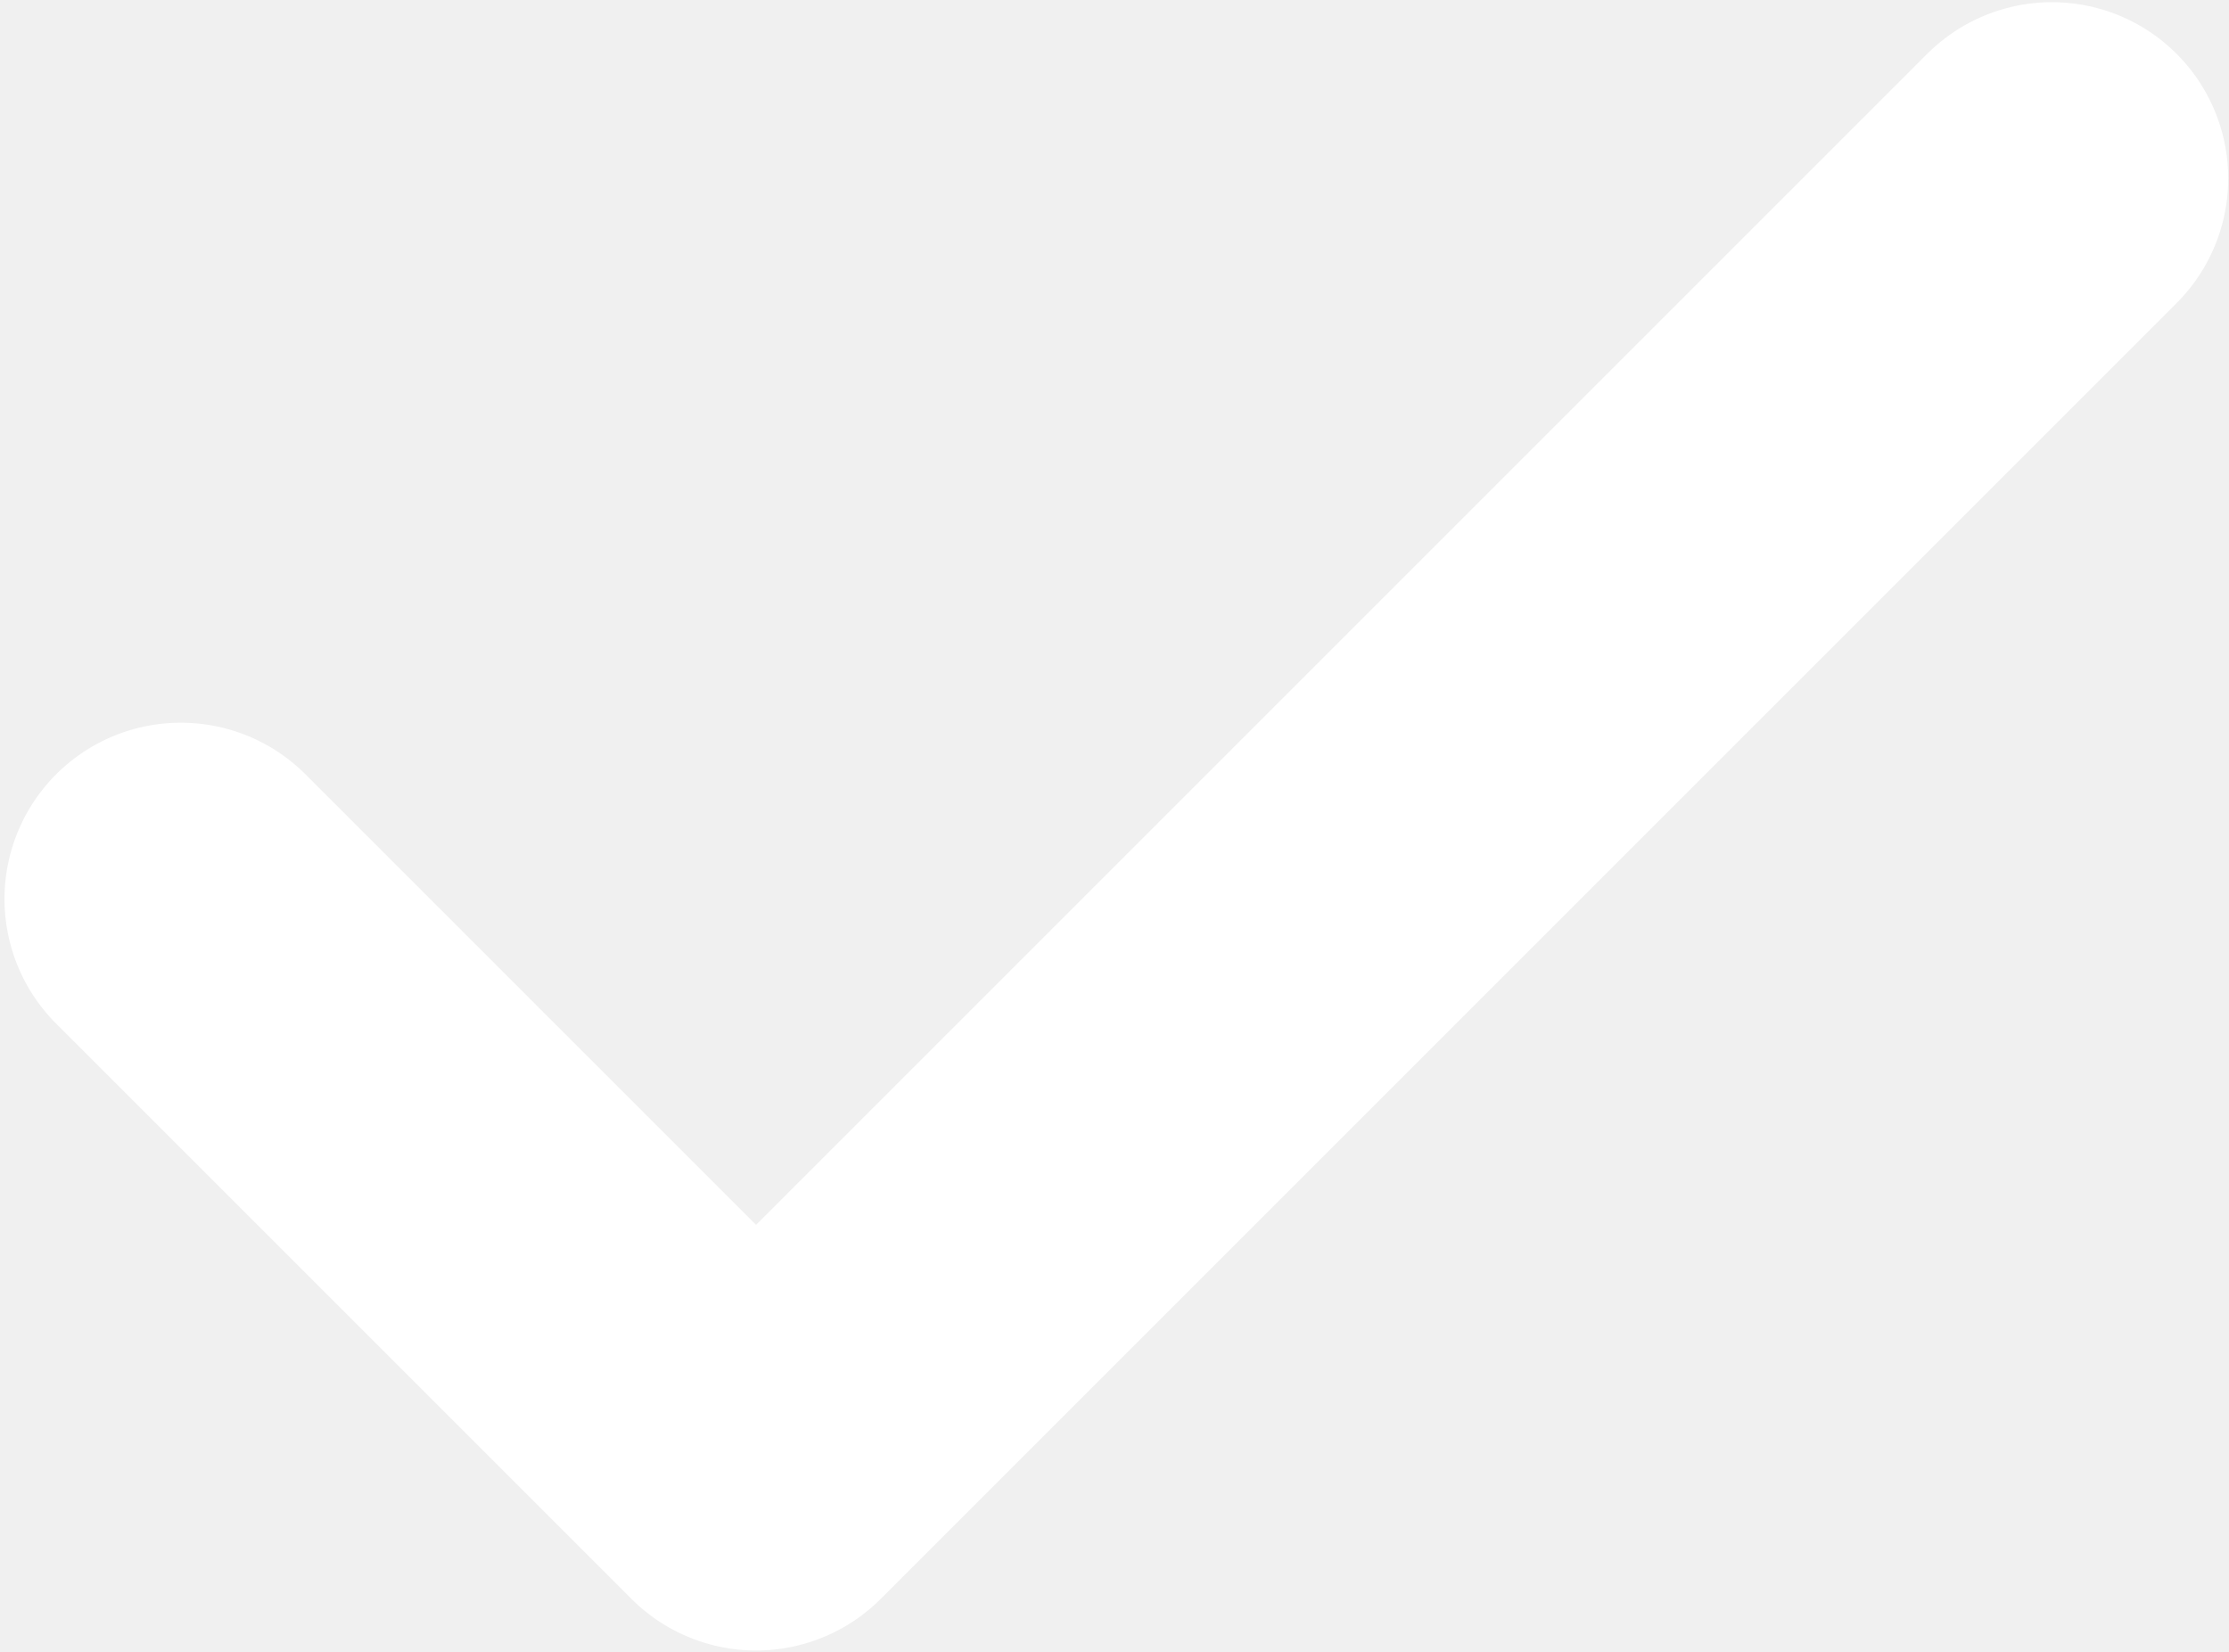
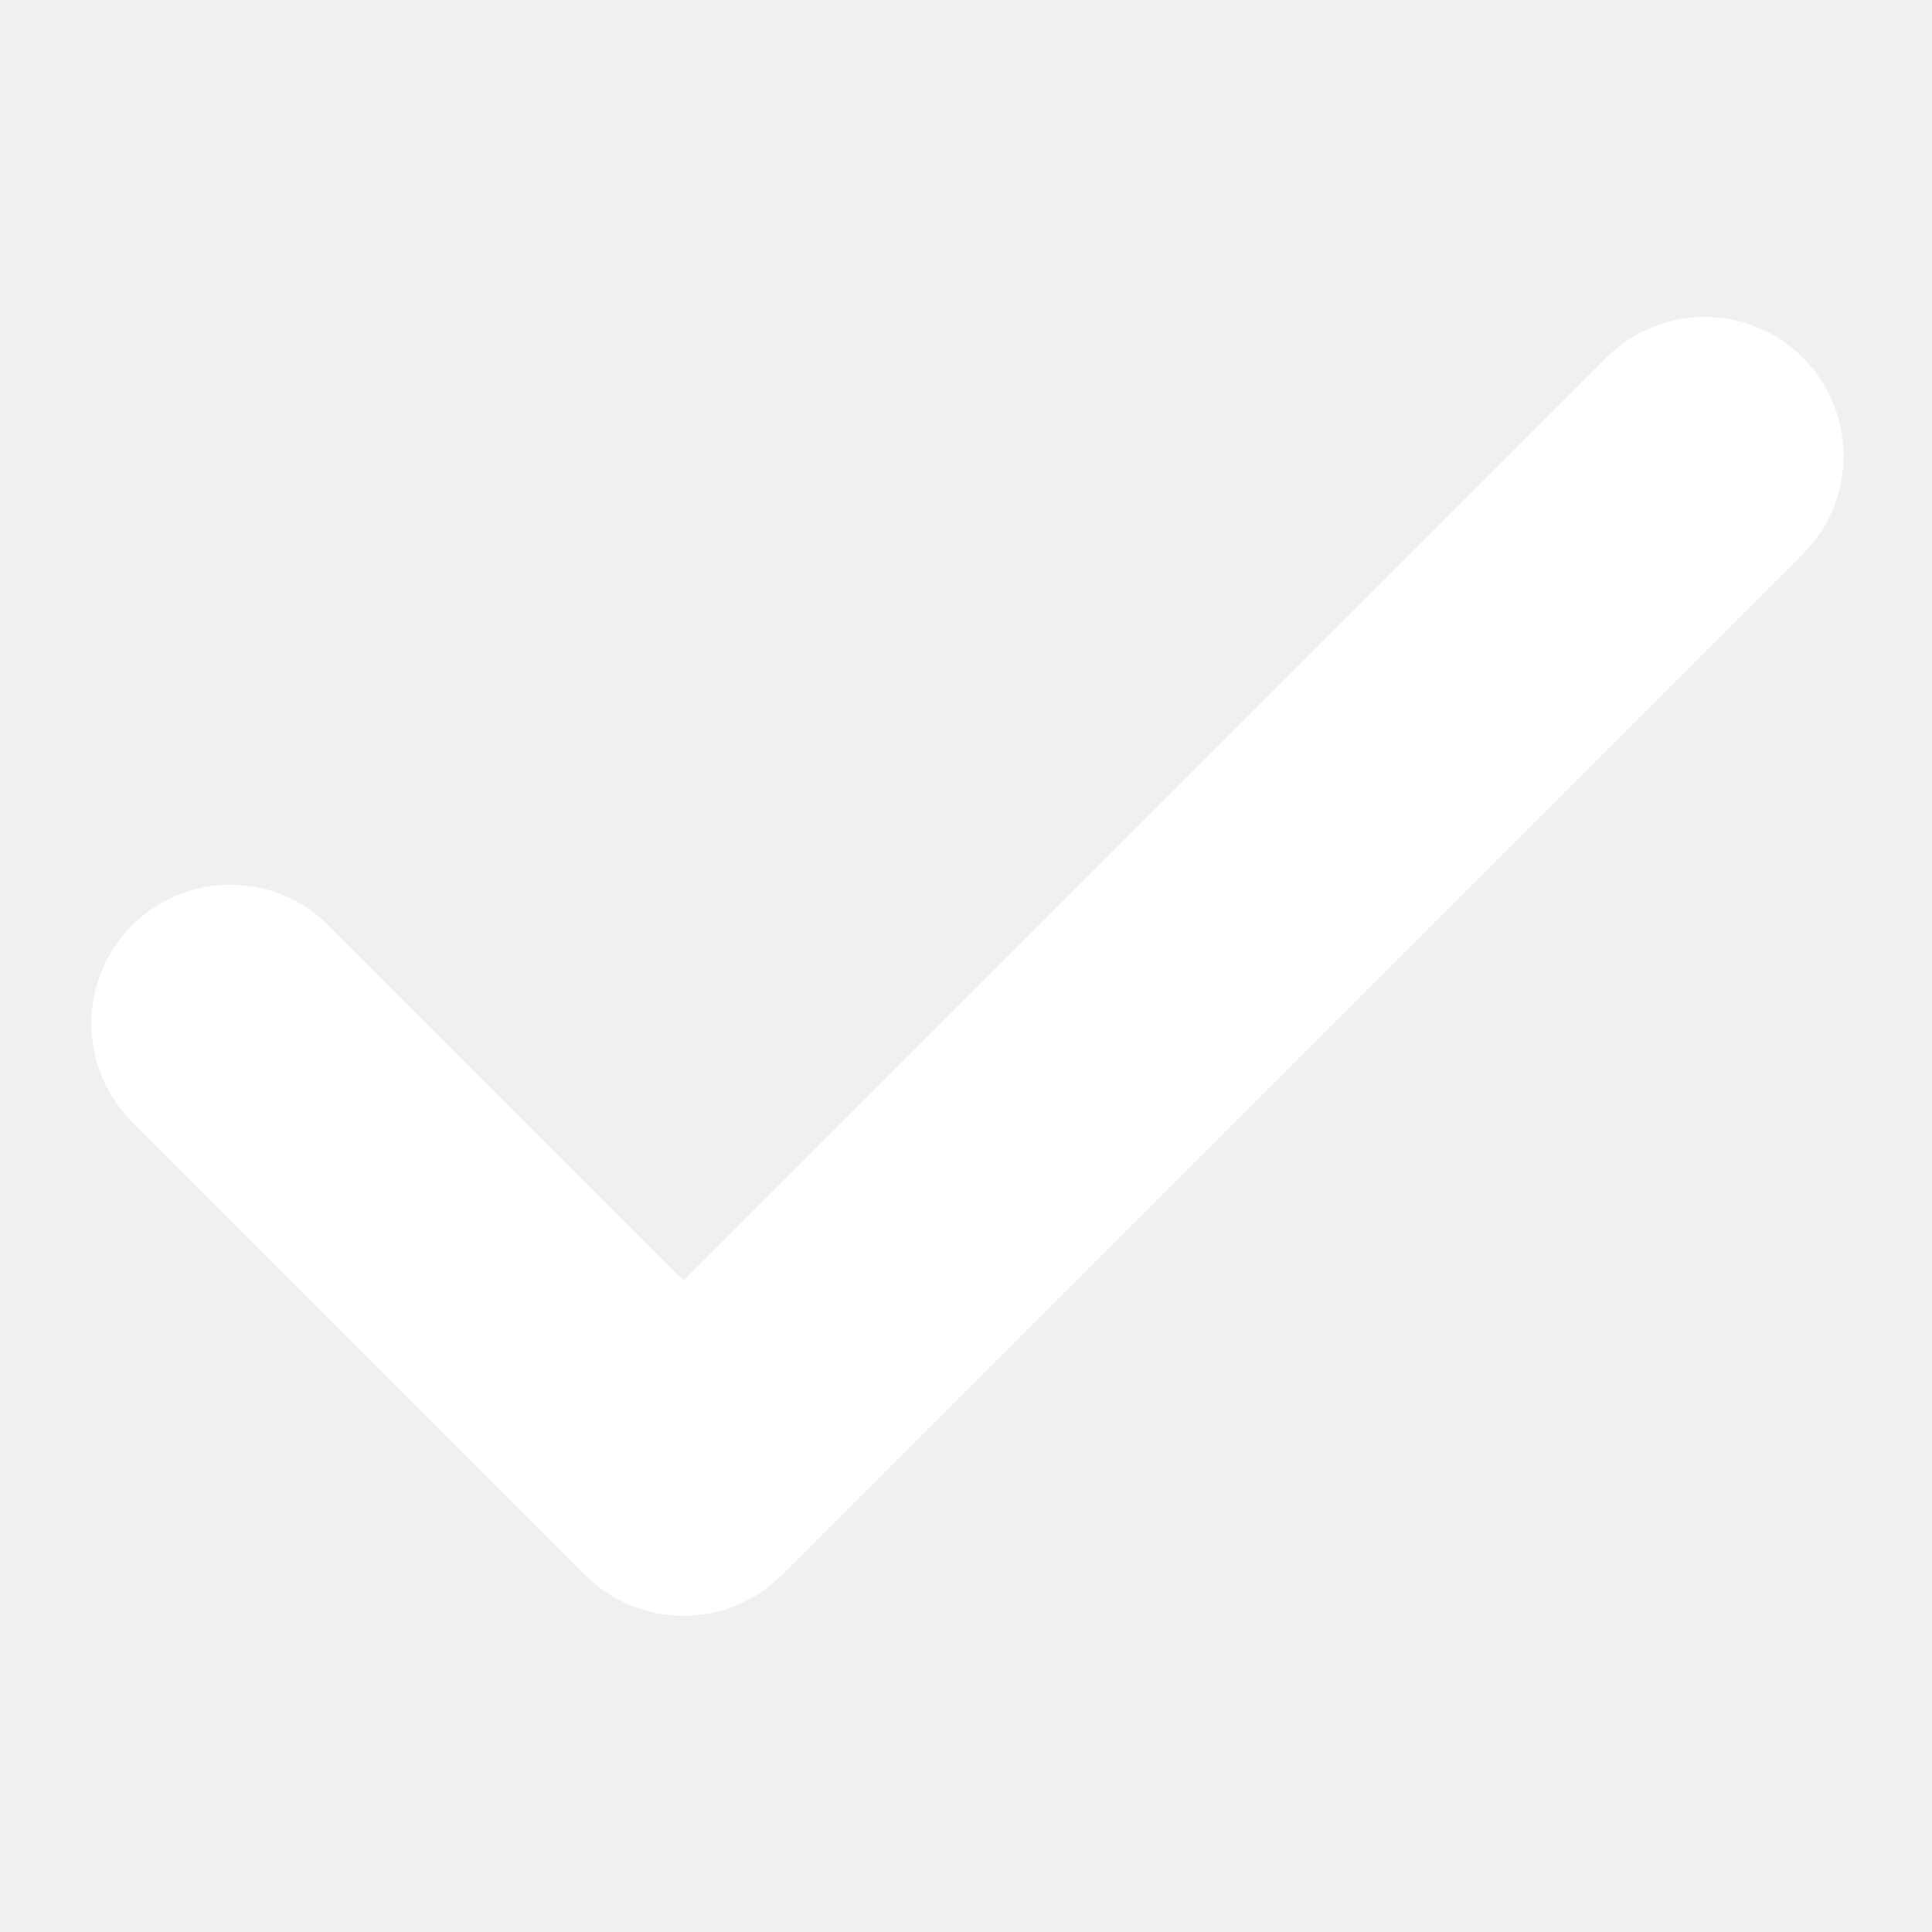
- <svg xmlns="http://www.w3.org/2000/svg" width="100%" height="100%" viewBox="0 0 448 332" version="1.1" xml:space="preserve" style="fill-rule:evenodd;clip-rule:evenodd;stroke-linecap:round;stroke-linejoin:round;stroke-miterlimit:2;">
+ <svg xmlns="http://www.w3.org/2000/svg" viewBox="-22.4 -80.4 492.8 492.8" fill-rule="evenodd" clip-rule="evenodd" stroke-linecap="round" stroke-linejoin="round" stroke-miterlimit="2">
  <g>
-     <path d="M36.336,180.696L151.961,296.321L412.408,35.873" style="fill:none;stroke:white;stroke-width:70.87px;" />
+     <path d="M36.336,180.696L151.961,296.321L412.408,35.873" fill="none" stroke="white" stroke-width="70.87" />
  </g>
</svg>
